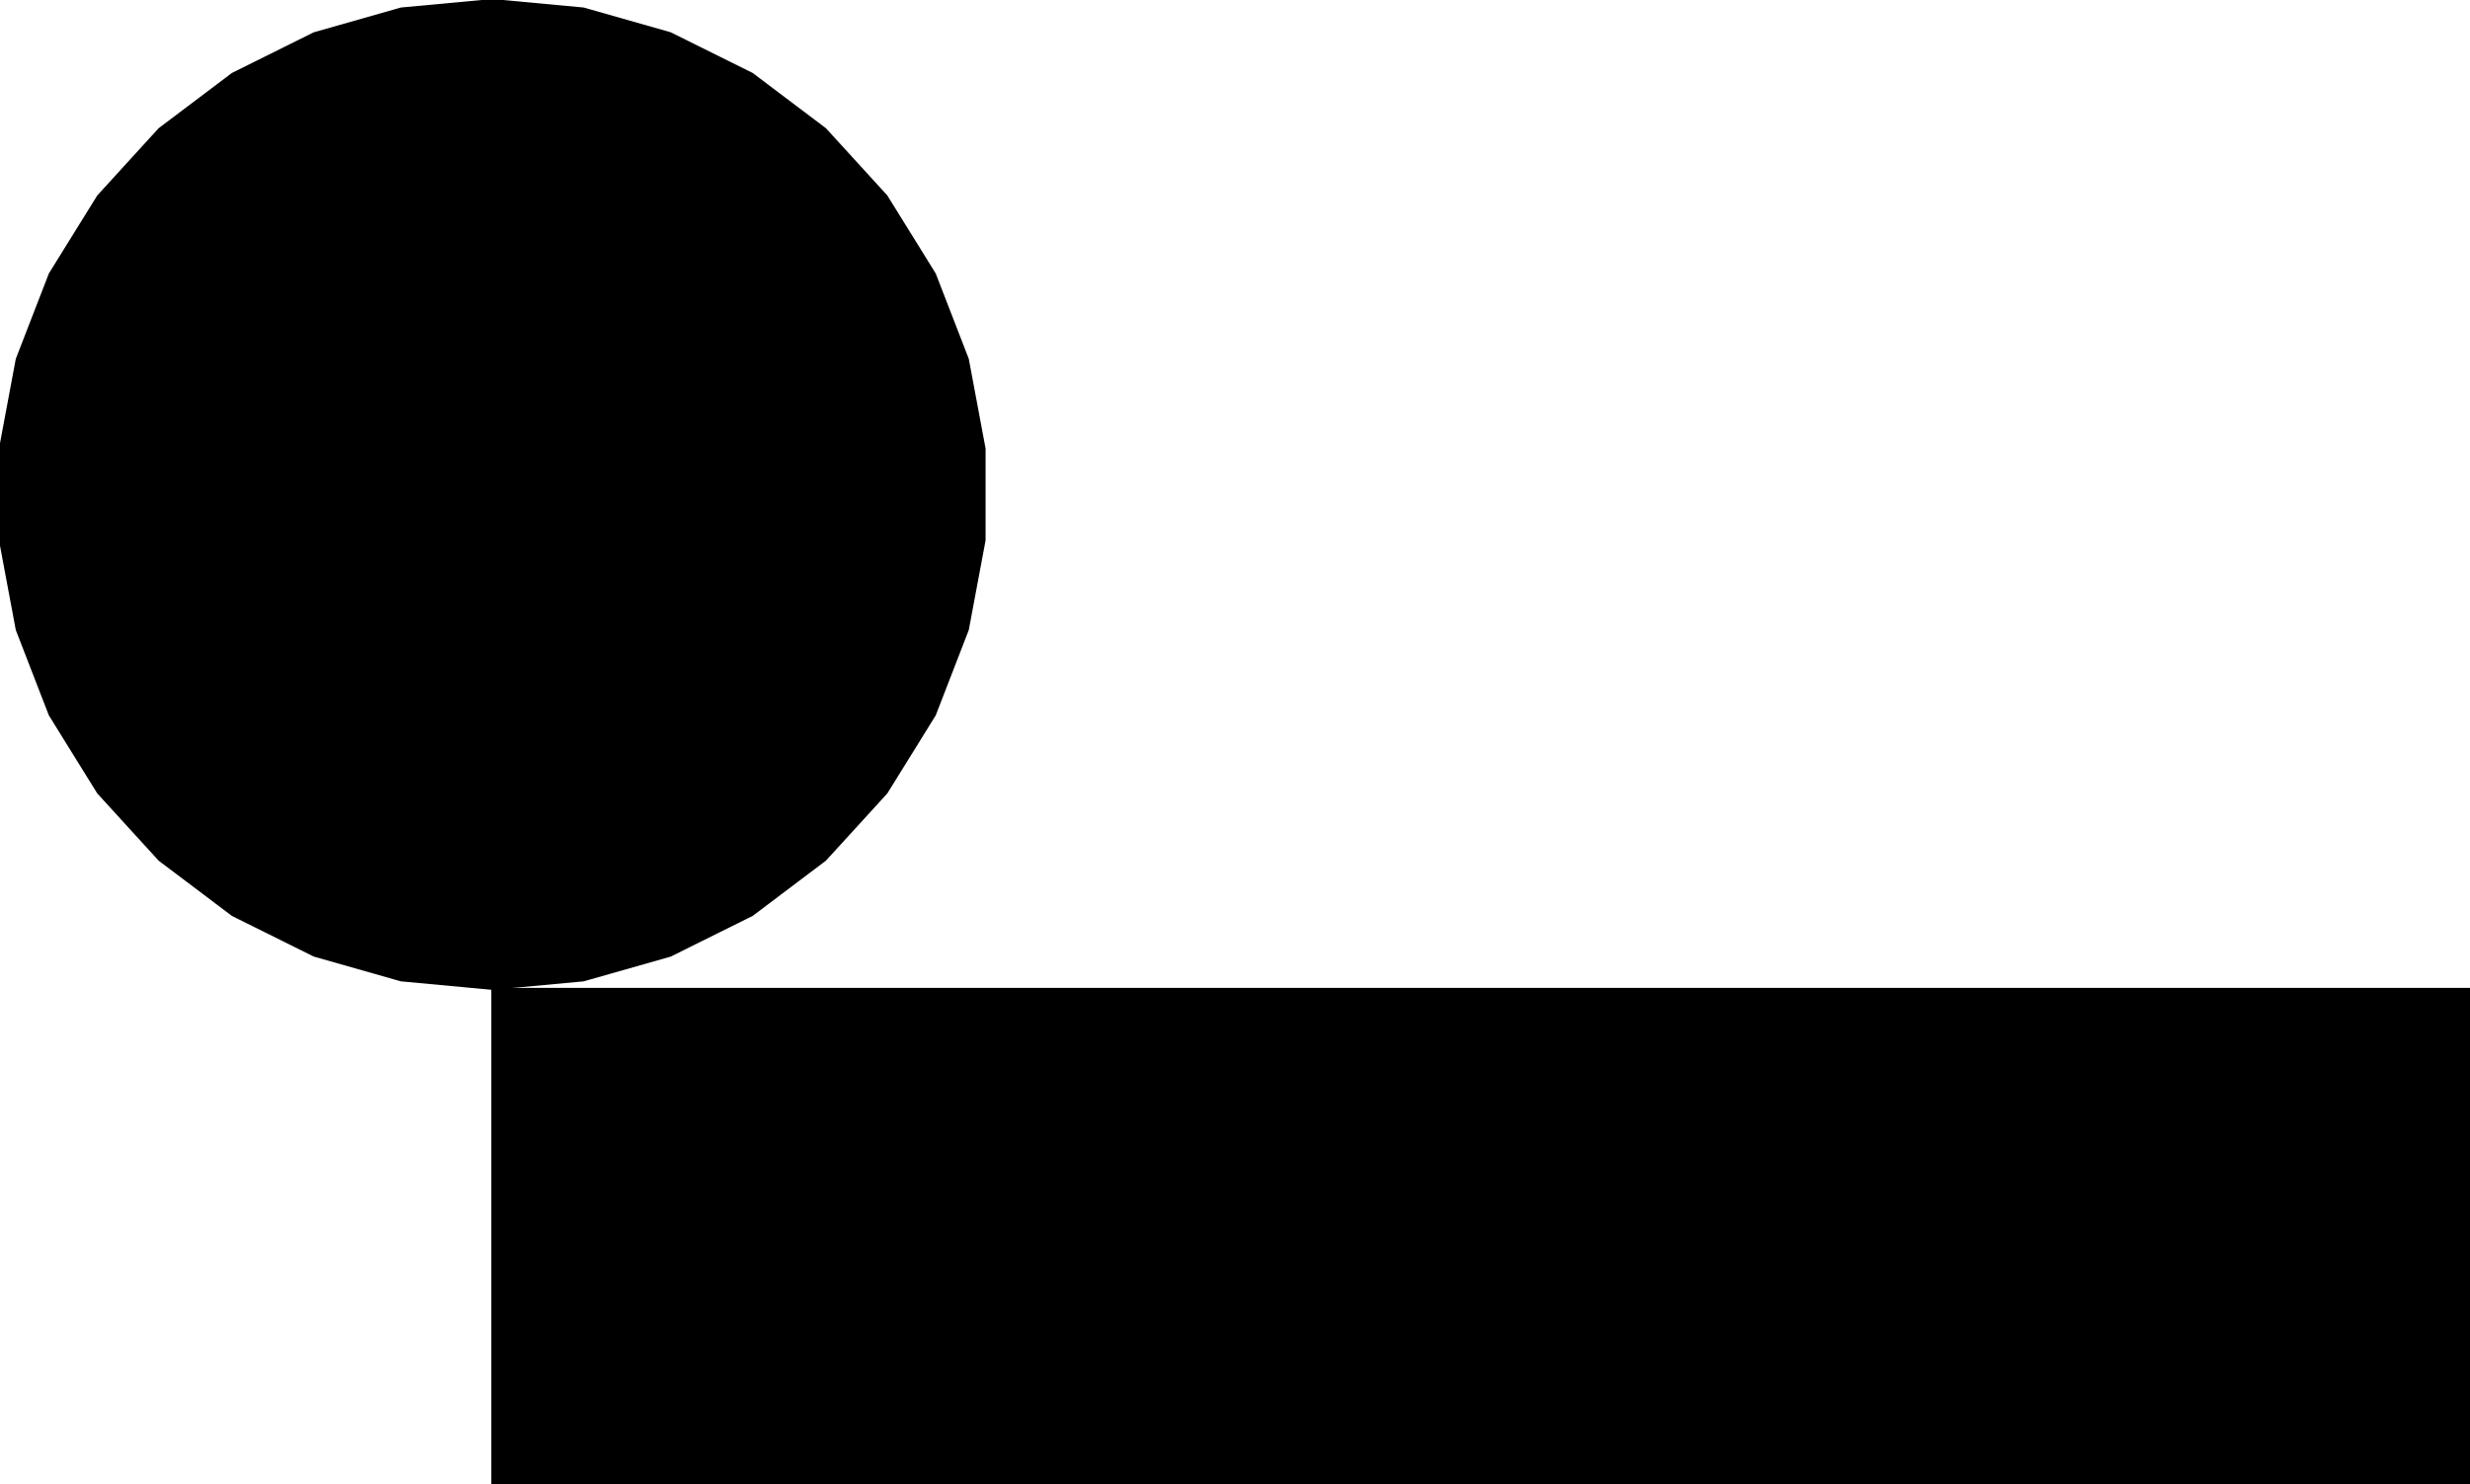
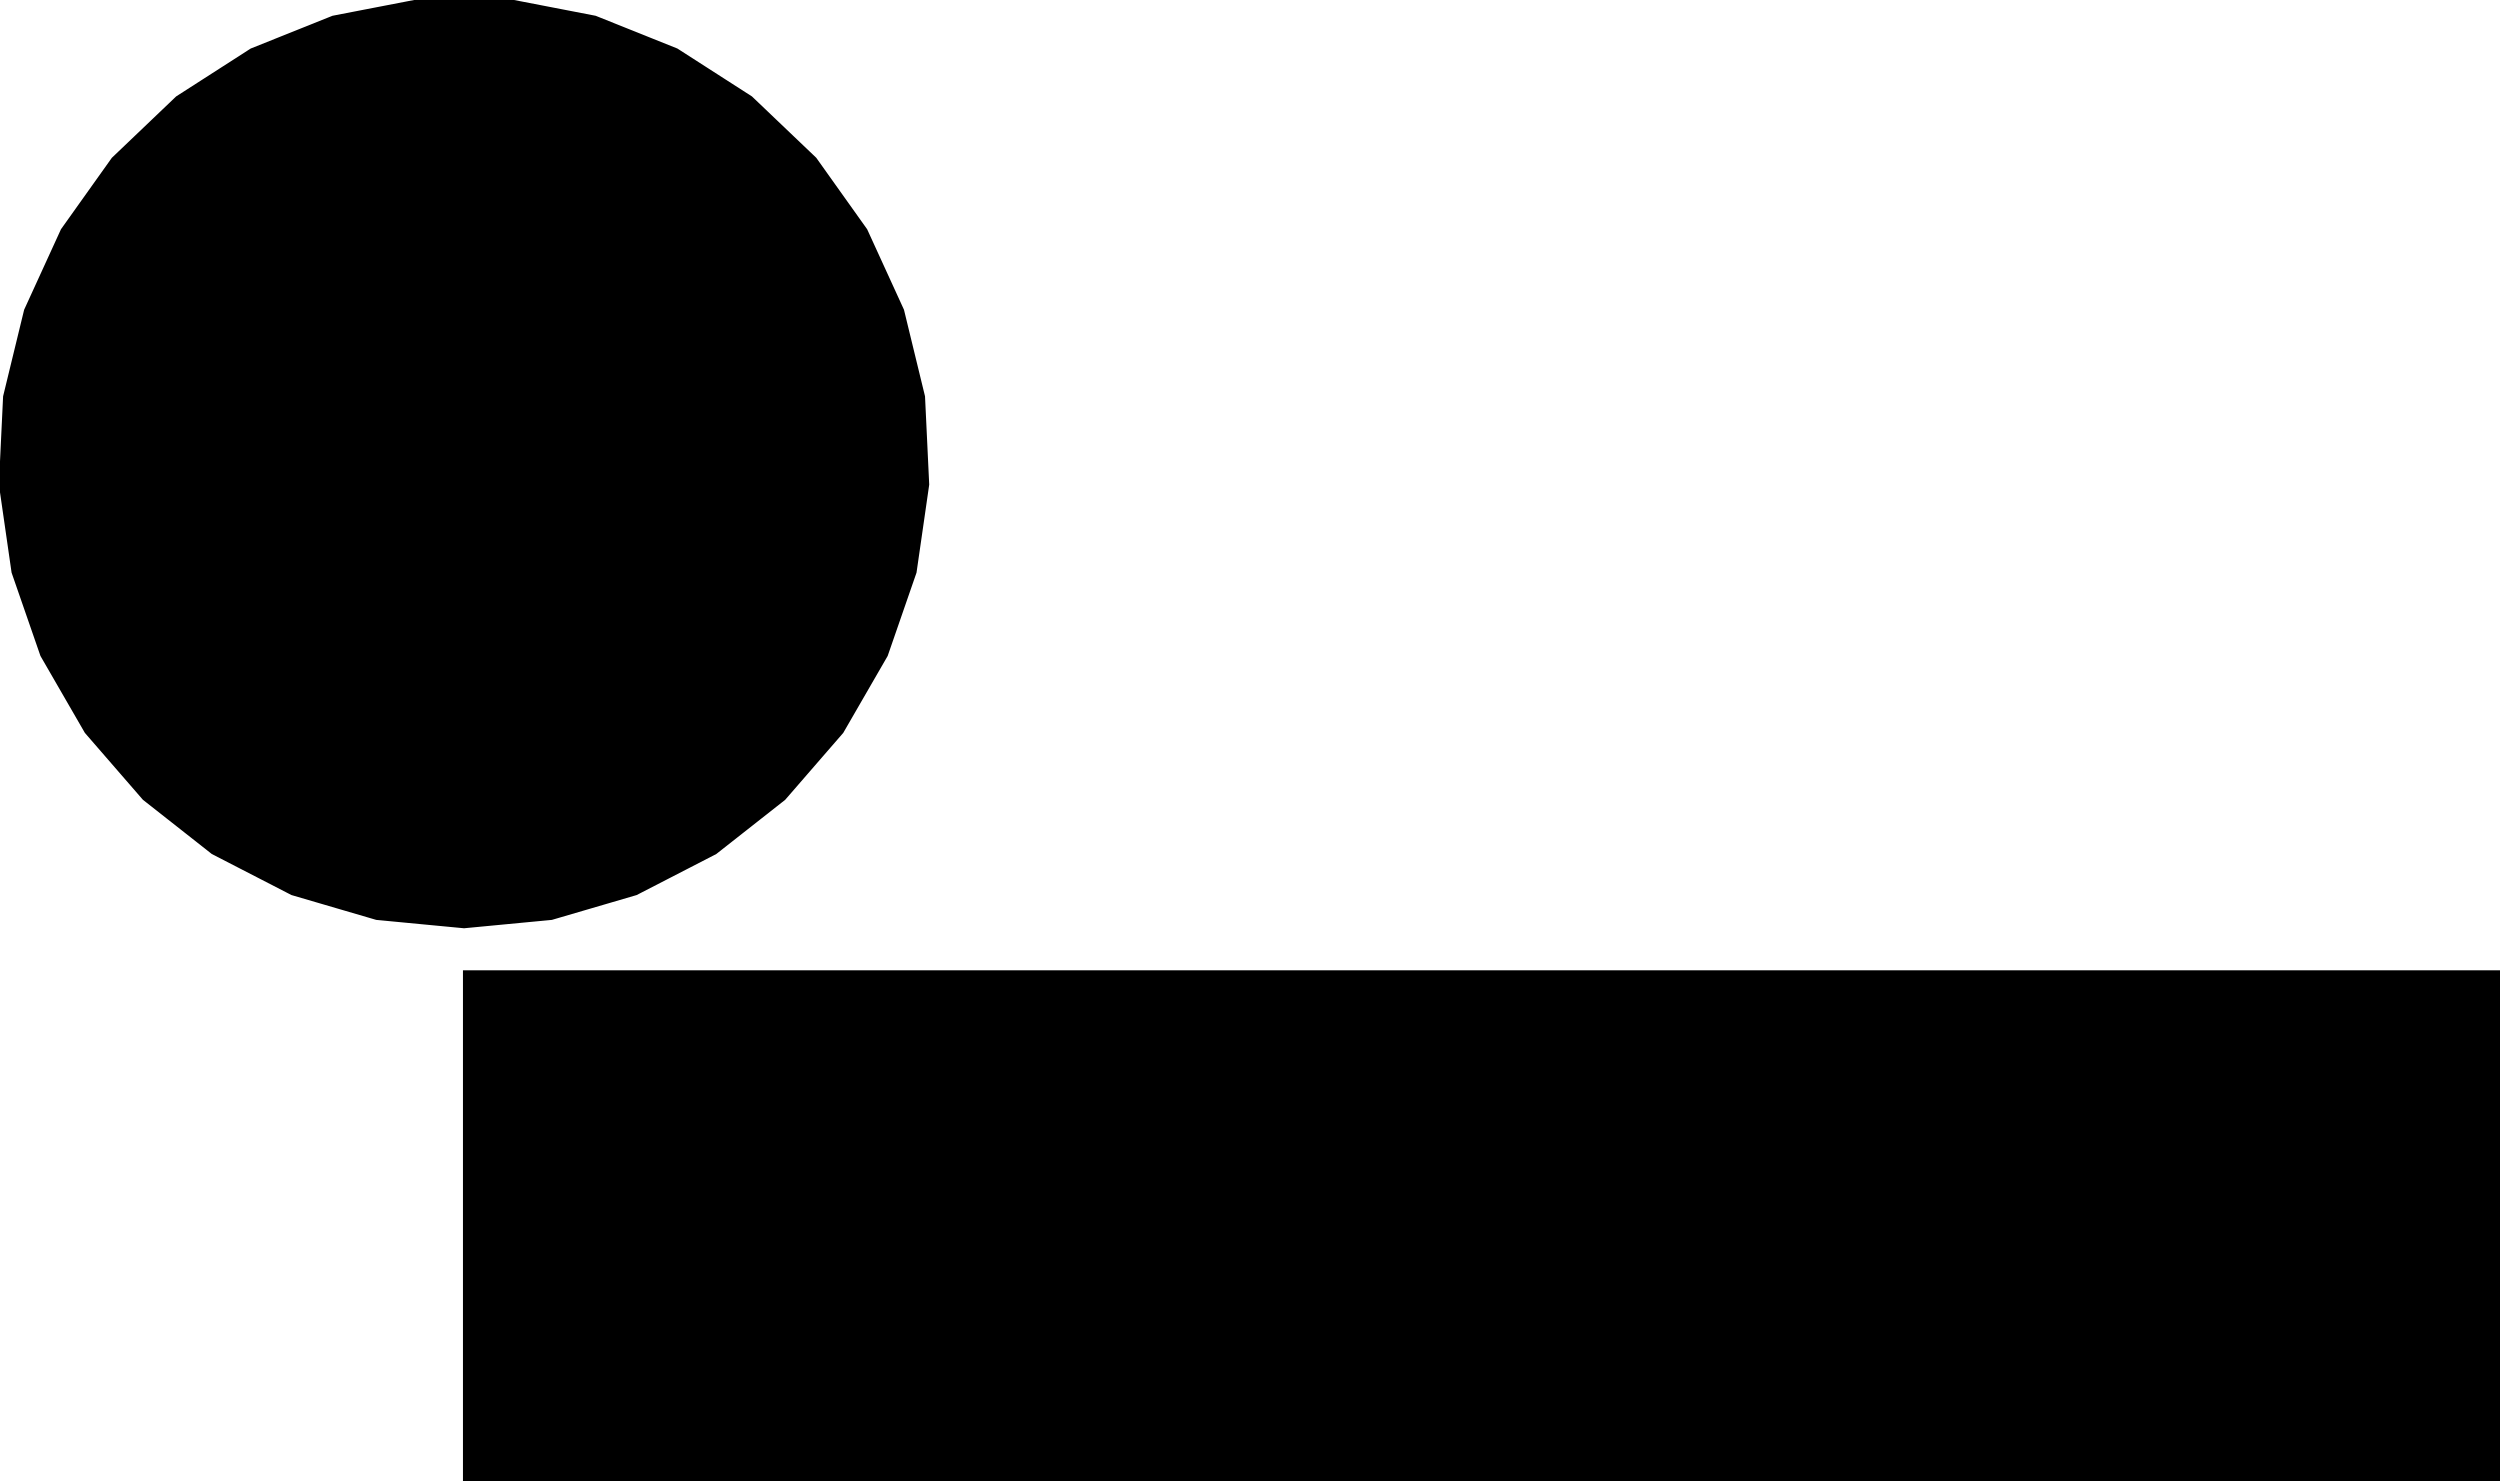
- <svg xmlns="http://www.w3.org/2000/svg" baseProfile="tiny" height="75mm" width="124.892mm" viewBox="0.001 25 124.892 75" version="1.1" stroke="black" stroke-width=".1" fill="none">
-   <path fill="#000000" stroke="#000000" d="M0.001 47.679 L0.848 43.157 L2.516 38.852 L4.96 34.911 L8.06 31.516 L11.755 28.731 L15.884 26.68 L20.282 25.429 L24.893 25 L29.504 25.429 L33.902 26.68 L38.031 28.731 L41.725 31.516 L44.826 34.911 L47.27 38.852 L48.938 43.157 L49.785 47.679 L49.785 52.321 L48.938 56.843 L47.27 61.148 L44.826 65.089 L41.725 68.484 L38.031 71.269 L33.902 73.32 L29.504 74.571 L24.893 75 L20.282 74.571 L15.884 73.32 L11.755 71.269 L8.06 68.484 L4.96 65.089 L2.516 61.148 L0.848 56.843 L0.001 52.321 z M47.785 52.136 L47.785 49.466 L47.785 47.864 L47.298 45.266 L47.006 43.707 L46.045 41.227 L45.469 39.739 L44.065 37.476 L43.223 36.118 L41.44 34.165 L40.37 32.994 L38.249 31.395 L36.976 30.435 L34.596 29.253 L33.168 28.543 L30.641 27.825 L29.125 27.394 L26.48 27.148 L24.893 27 L22.248 27.246 L20.661 27.394 L18.134 28.112 L16.618 28.543 L14.238 29.726 L12.81 30.435 L10.688 32.034 L9.415 32.994 L7.632 34.946 L6.562 36.118 L5.159 38.381 L4.317 39.739 L3.356 42.219 L2.779 43.707 L2.293 46.305 L2.001 47.864 L2.001 50.534 L2.001 52.136 L2.487 54.734 L2.779 56.293 L3.74 58.773 L4.317 60.261 L5.72 62.524 L6.562 63.882 L8.346 65.835 L9.415 67.006 L11.537 68.605 L12.81 69.565 L15.19 70.747 L16.618 71.457 L19.145 72.175 L20.661 72.606 L23.306 72.852 L24.893 73 L27.538 72.754 L29.125 72.606 L31.652 71.888 L33.168 71.457 L35.548 70.274 L36.976 69.565 L39.097 67.966 L40.37 67.006 L42.153 65.054 L43.223 63.882 L44.627 61.619 L45.469 60.261 L46.43 57.781 L47.006 56.293 L47.493 53.695 z" />
-   <path fill="#000000" stroke="#000000" d="M2.001 47.864 L2.293 46.305 L2.779 43.707 L3.356 42.219 L4.317 39.739 L5.159 38.381 L6.562 36.118 L7.632 34.946 L9.415 32.994 L10.688 32.034 L12.81 30.435 L14.238 29.726 L16.618 28.543 L18.134 28.112 L20.661 27.394 L22.248 27.246 L24.893 27 L26.48 27.148 L29.125 27.394 L30.641 27.825 L33.168 28.543 L34.596 29.253 L36.976 30.435 L38.249 31.395 L40.37 32.994 L41.44 34.165 L43.223 36.118 L44.065 37.476 L45.469 39.739 L46.045 41.227 L47.006 43.707 L47.298 45.266 L47.785 47.864 L47.785 49.466 L47.785 52.136 L47.493 53.695 L47.006 56.293 L46.43 57.781 L45.469 60.261 L44.627 61.619 L43.223 63.882 L42.153 65.054 L40.37 67.006 L39.097 67.966 L36.976 69.565 L35.548 70.274 L33.168 71.457 L31.652 71.888 L29.125 72.606 L27.538 72.754 L24.893 73 L23.306 72.852 L20.661 72.606 L19.145 72.175 L16.618 71.457 L15.19 70.747 L12.81 69.565 L11.537 68.605 L9.415 67.006 L8.346 65.835 L6.562 63.882 L5.72 62.524 L4.317 60.261 L3.74 58.773 L2.779 56.293 L2.487 54.734 L2.001 52.136 L2.001 50.534 z" />
-   <path fill="#000000" stroke="#000000" d="M24.893 75 L124.893 75 L124.893 100 L24.893 100 z" />
+ <svg xmlns="http://www.w3.org/2000/svg" baseProfile="tiny" height="66.896mm" width="112.97mm" viewBox="-0.001 25.104 112.97 66.896" version="1.1" stroke="black" stroke-width=".1" fill="none">
+   <path fill="#000000" stroke="#000000" d="M41.727 48.468 L41.366 50.969 L40.885 52.357 L40.065 54.725 L39.325 56.006 L38.063 58.192 L37.095 59.307 L35.445 61.21 L34.297 62.113 L32.339 63.653 L31.013 64.337 L28.75 65.503 L27.337 65.917 L24.927 66.623 L23.464 66.762 L20.969 67 L19.506 66.861 L17.011 66.623 L15.598 66.209 L13.188 65.503 L11.861 64.819 L9.598 63.653 L8.451 62.75 L6.493 61.21 L5.525 60.094 L3.875 58.192 L3.135 56.911 L1.873 54.725 L1.392 53.337 L0.571 50.969 L0.36 49.503 L-0.001 47.002 L0.069 45.53 L0.189 43.019 L0.539 41.577 L1.137 39.118 L1.751 37.776 L2.798 35.488 L3.645 34.298 L5.091 32.268 L6.163 31.245 L7.991 29.5 L9.232 28.703 L11.35 27.342 L12.713 26.796 L15.038 25.865 L16.493 25.583 L18.974 25.104 L20.448 25.104 L22.963 25.104 L24.418 25.385 L26.9 25.865 L28.263 26.411 L30.587 27.342 L31.829 28.14 L33.946 29.5 L35.018 30.523 L36.847 32.268 L37.694 33.458 L39.14 35.488 L39.754 36.83 L40.801 39.118 L41.151 40.56 L41.749 43.019 L41.819 44.491 L41.938 47.002 z" />
+   <path fill="#000000" stroke="#000000" d="M20.969 69 L112.969 69 L112.969 92 L20.969 92 z" />
</svg>
